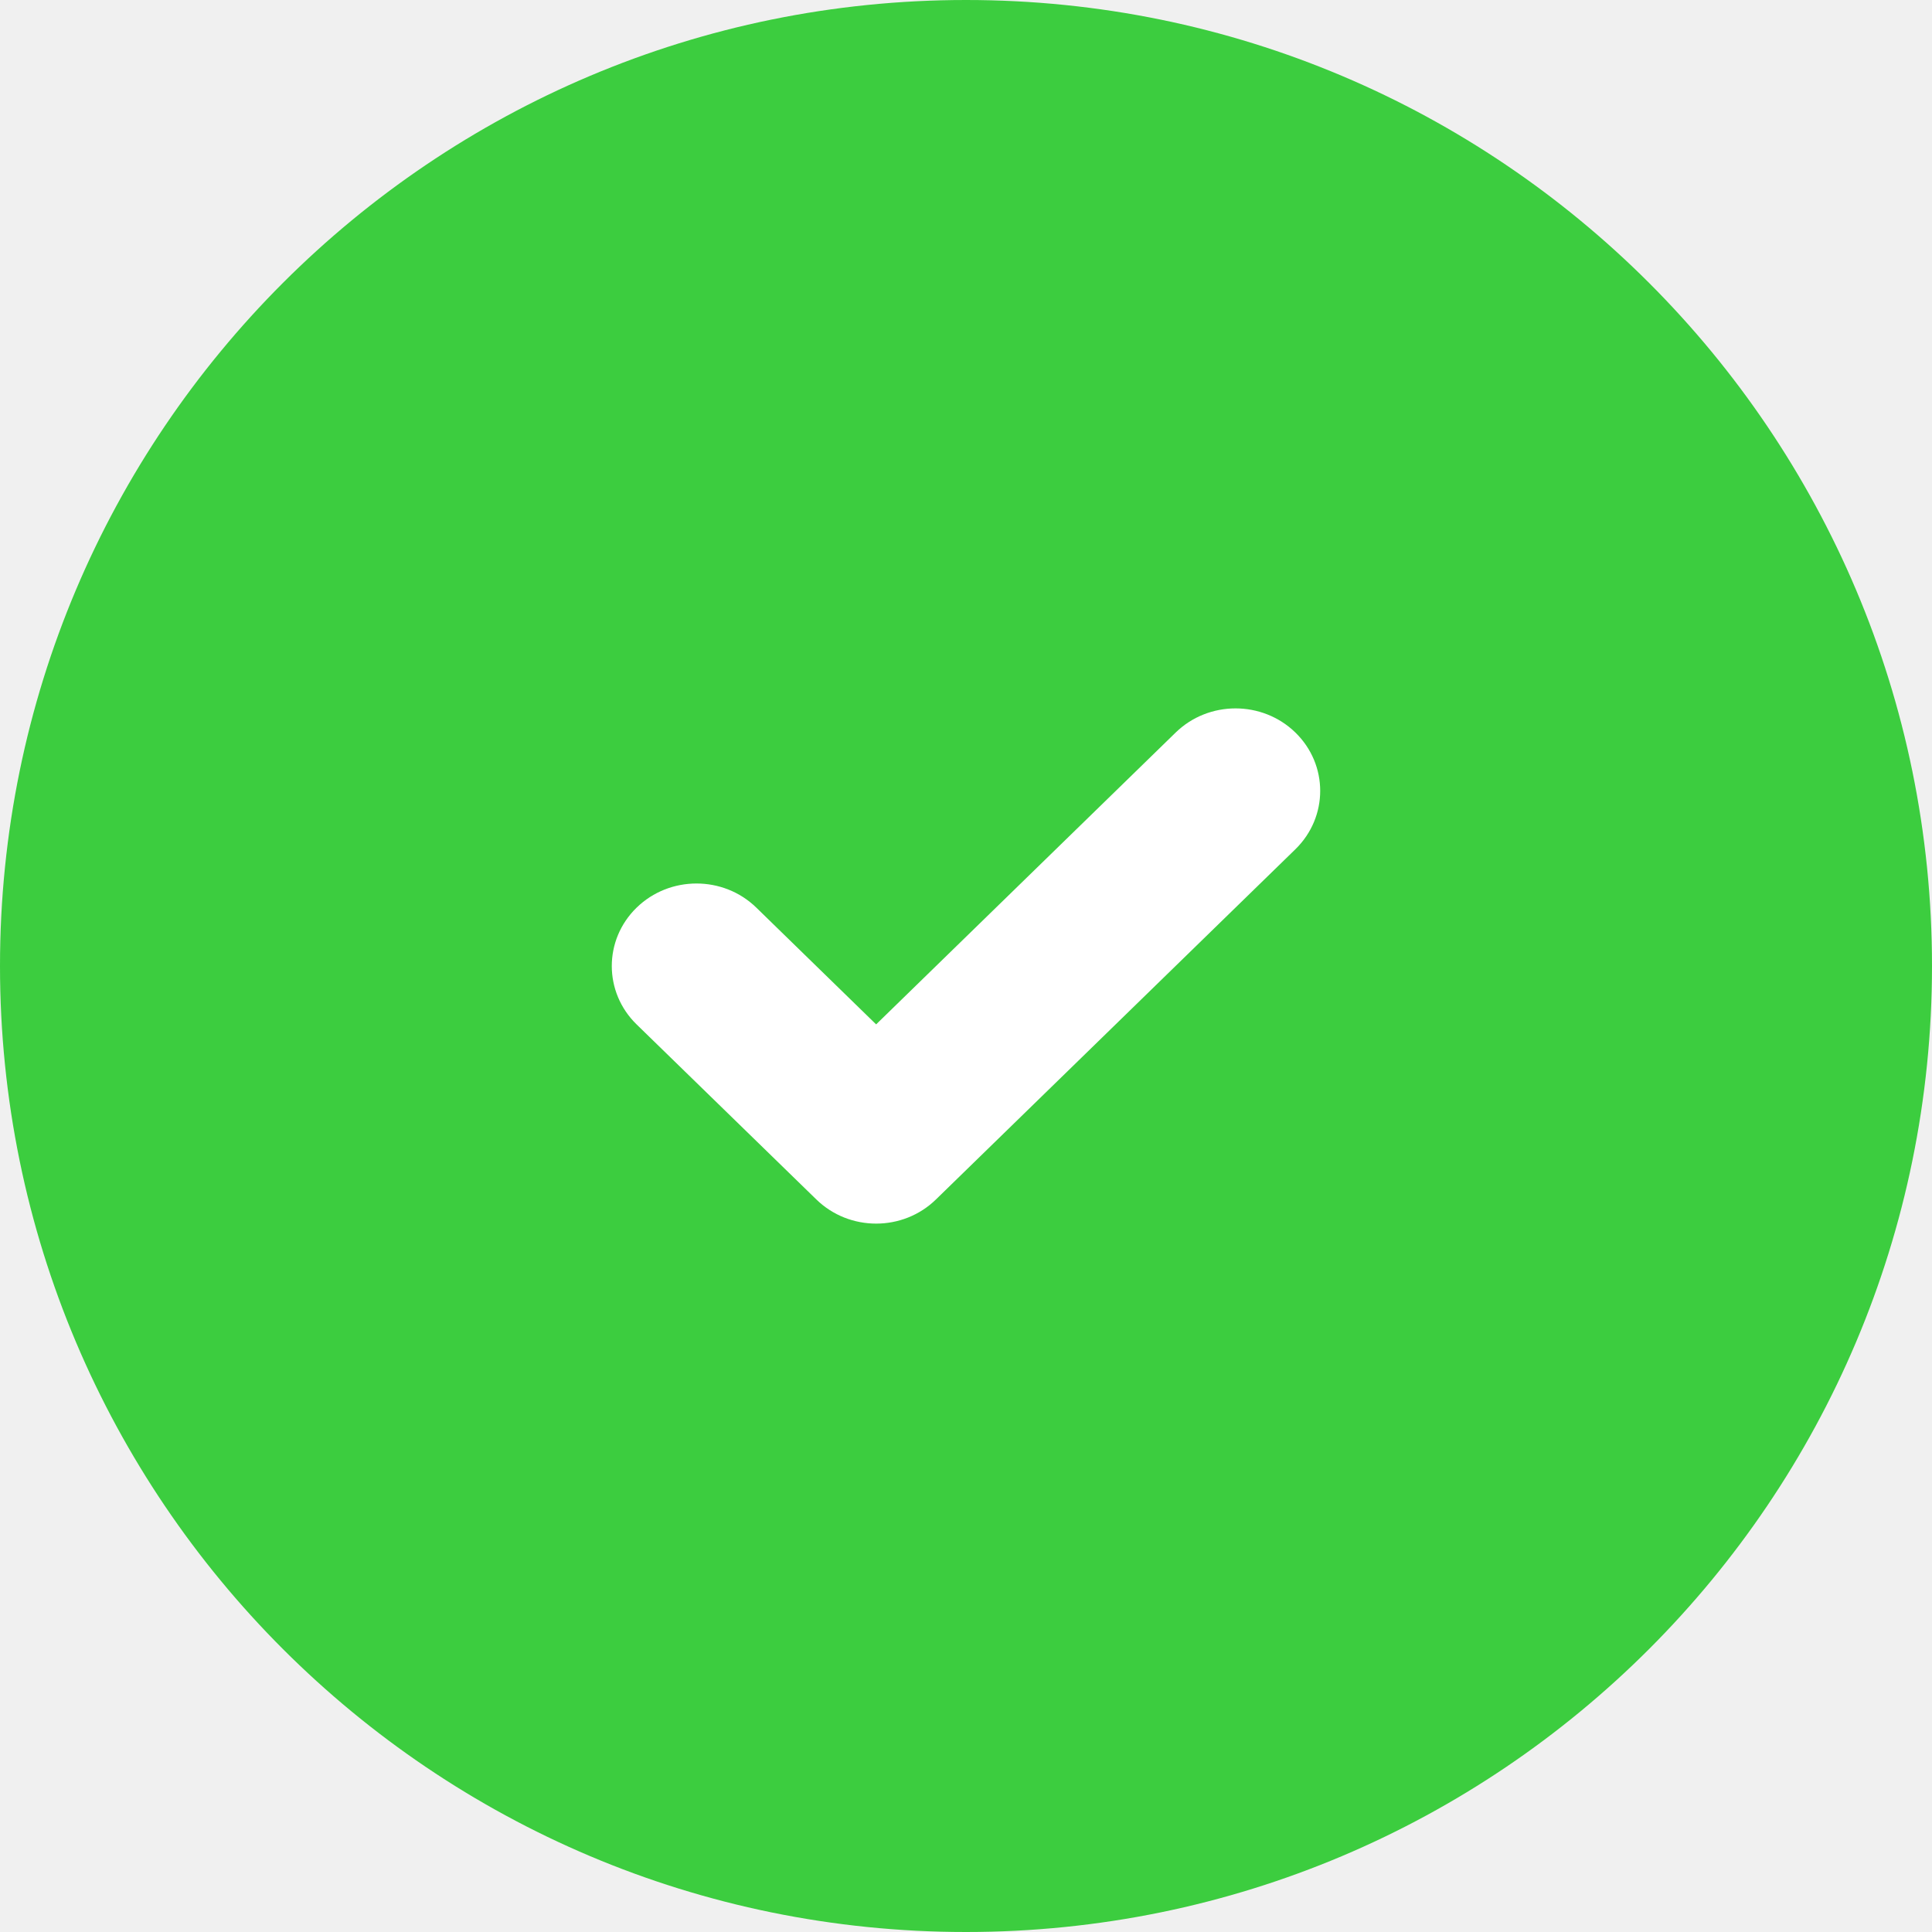
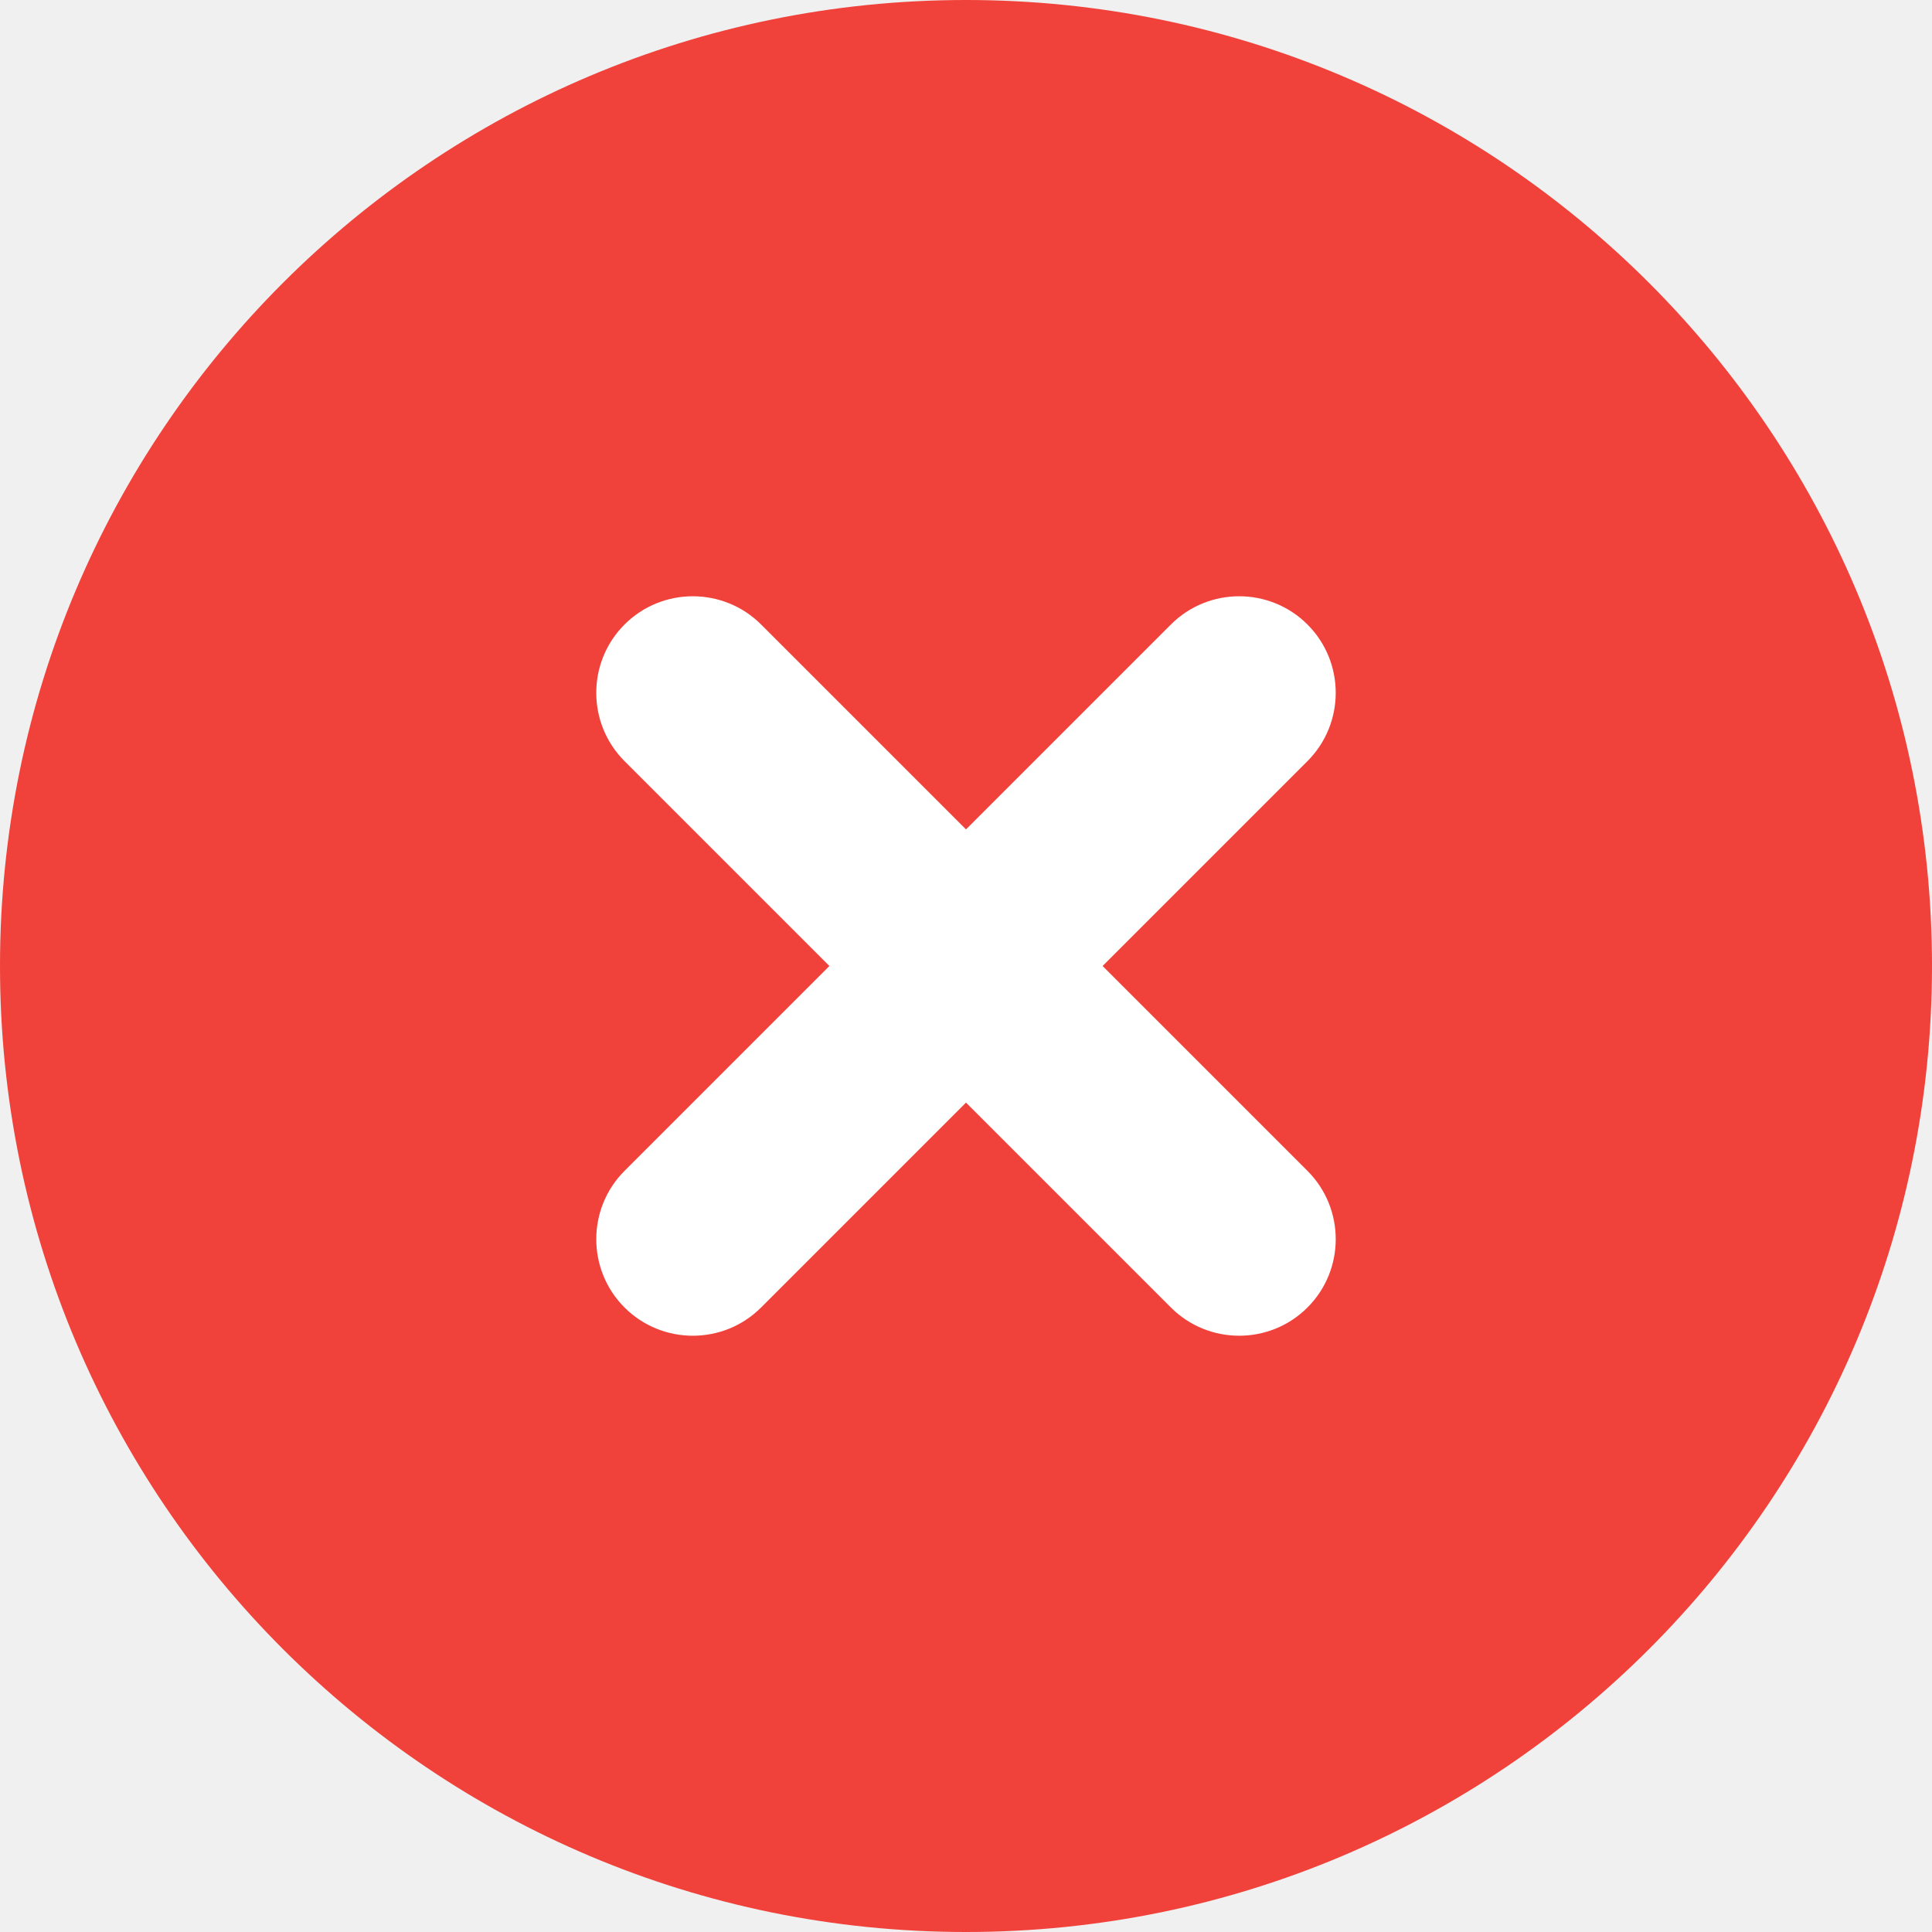
- <svg xmlns="http://www.w3.org/2000/svg" width="60px" height="60px" viewBox="0 0 60 60" version="1.1">
-   <defs />
-   <g id="Mobile-design" stroke="none" stroke-width="1" fill="none" fill-rule="evenodd">
-     <g id="Help-page-mobile" transform="translate(-130, -98)">
-       <g id="Group-3" transform="translate(130, 98)">
-         <path d="M30,0 C13.43,0 0,13.43 0,29.999 C0,46.568 13.43,60 30,60 C46.57,60 60,46.568 60,29.999 C60,13.43 46.57,0 30,0" id="Fill-20" fill="#3CCD3F" />
-         <path d="M36.51,22.751 L27.209,31.813 L23.489,28.188 C22.463,27.188 20.798,27.188 19.77,28.188 C18.743,29.19 18.743,30.812 19.77,31.814 L25.35,37.248 C26.377,38.251 28.043,38.251 29.069,37.248 L40.229,26.375 C41.256,25.373 41.258,23.751 40.229,22.749 C39.203,21.75 37.537,21.75 36.51,22.751" id="Fill-21" fill="#FFFFFF" />
-       </g>
-     </g>
+ <svg xmlns="http://www.w3.org/2000/svg" width="60" height="60" viewBox="0 0 60 60">
+   <g fill="none">
+     <path d="M30 0c-16.57 0-30 13.43-30 29.999s13.43 30.001 30 30.001 30-13.432 30-30.001c0-16.569-13.43-29.999-30-29.999" fill="#F0423A" />
+     <path d="M34.242 30l6.363-6.363c1.168-1.168 1.171-3.071 0-4.242-1.169-1.169-3.071-1.171-4.242 0l-6.363 6.363-6.363-6.363c-1.168-1.168-3.071-1.171-4.242 0-1.169 1.169-1.171 3.071 0 4.242l6.363 6.363-6.363 6.363c-1.168 1.168-1.171 3.071 0 4.242 1.169 1.169 3.071 1.171 4.242 0l6.363-6.363 6.363 6.363c1.168 1.168 3.071 1.171 4.242 0 1.169-1.169 1.171-3.071 0-4.242l-6.363-6.363z" fill="#fff" />
  </g>
</svg>
